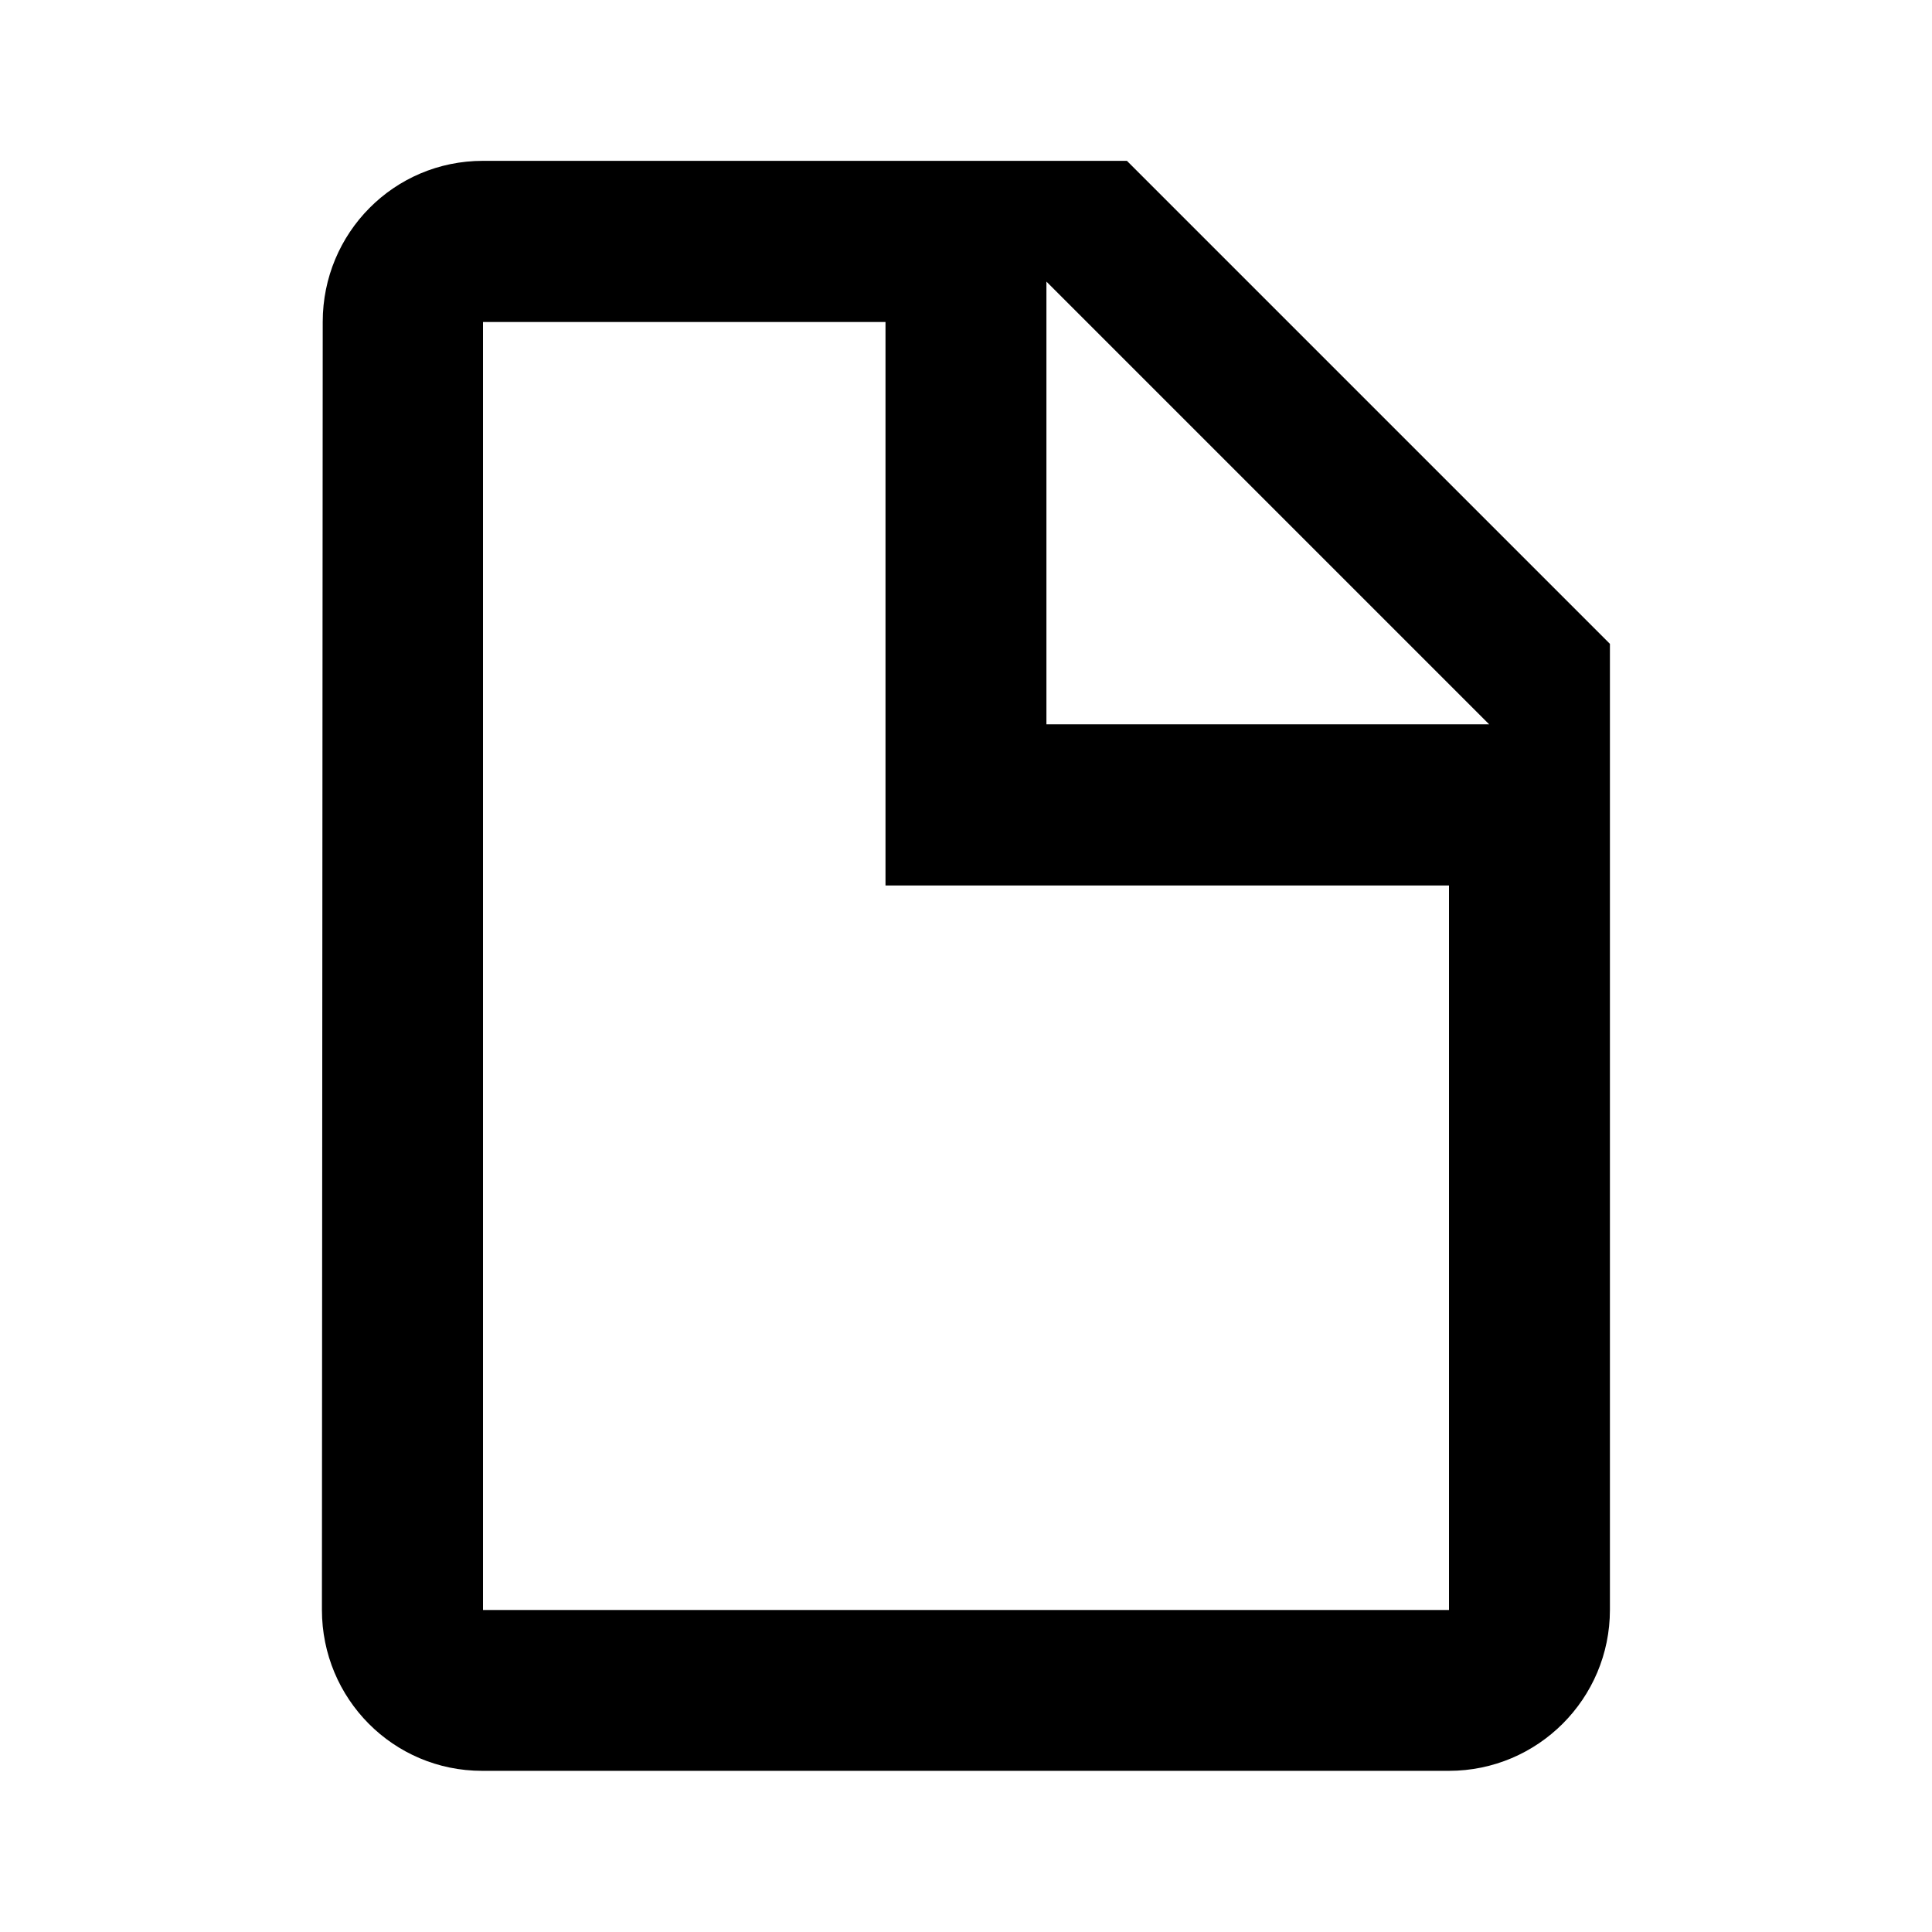
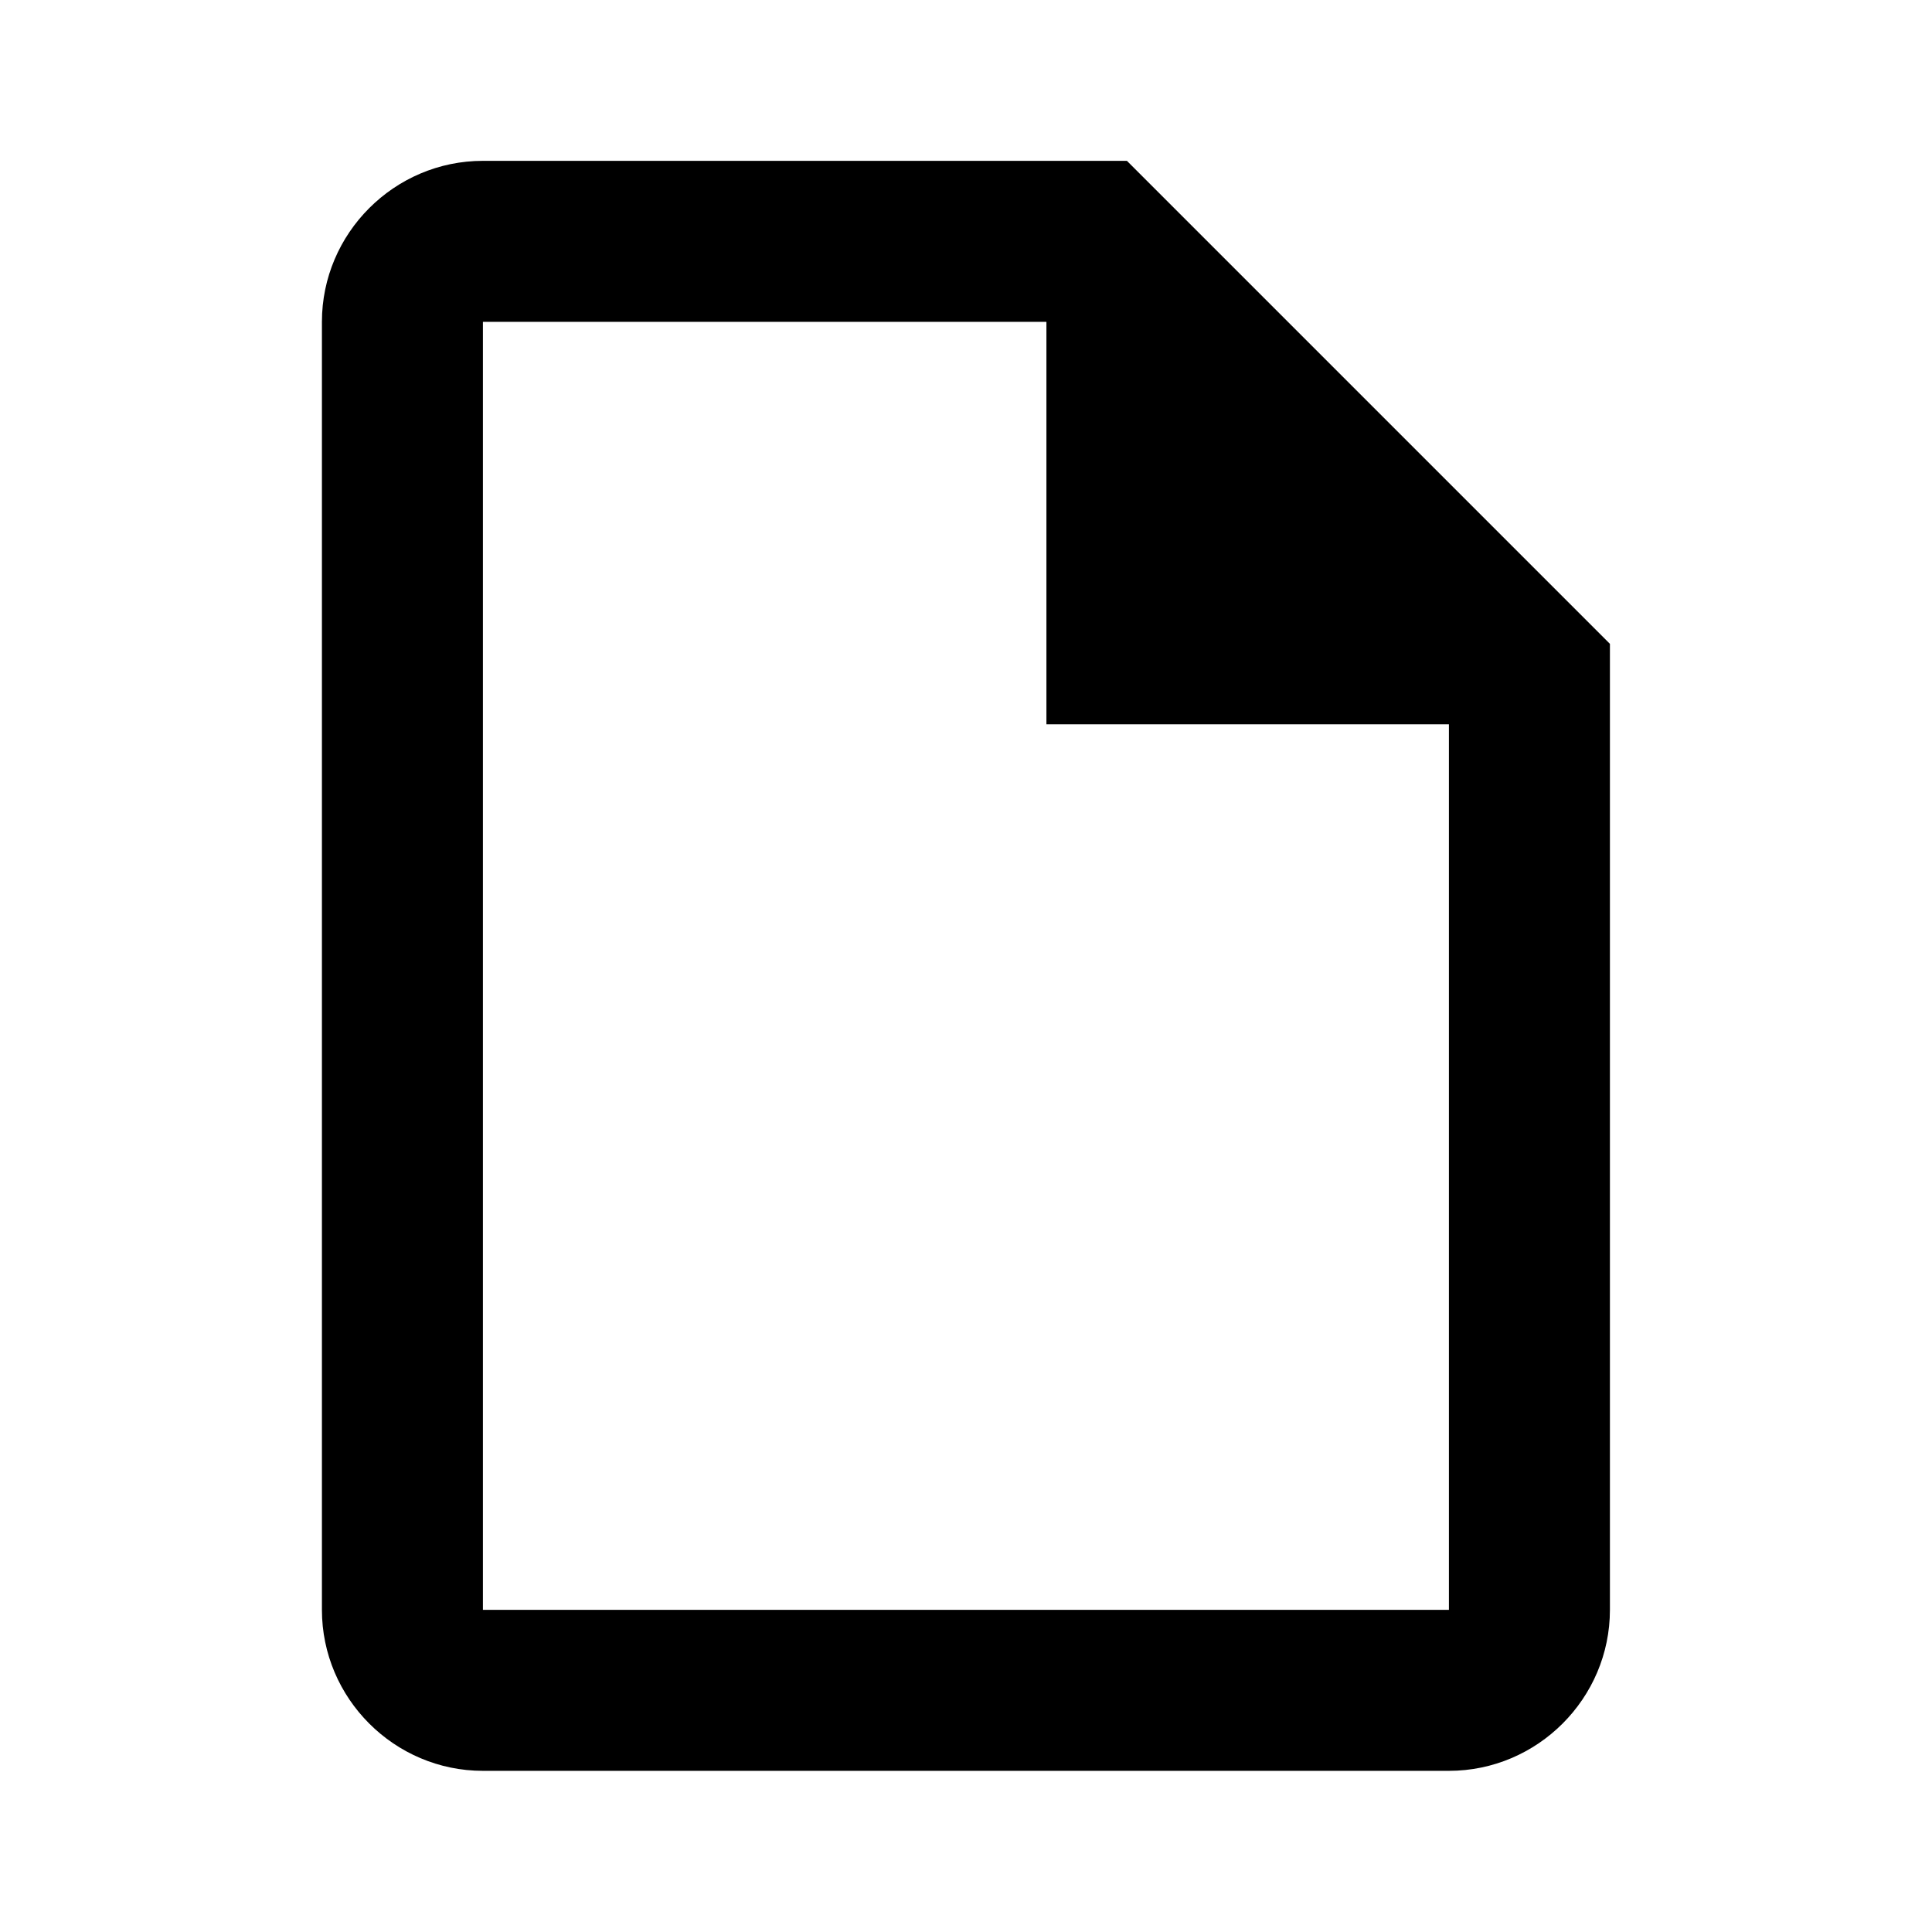
<svg xmlns="http://www.w3.org/2000/svg" version="1.1" baseProfile="full" width="24" height="24" viewBox="0 0 24.00 24.00" enable-background="new 0 0 24.00 24.00" xml:space="preserve">
-   <path fill="#000000" fill-opacity="1" stroke-width="0.2" stroke-linejoin="round" d="M 12.999,8.998L 18.499,8.998L 12.999,3.498L 12.999,8.998 Z M 5.999,1.998L 13.999,1.998L 19.999,7.998L 19.999,19.998C 19.999,21.102 19.103,21.998 17.999,21.998L 5.989,21.998C 4.885,21.998 3.999,21.102 3.999,19.998L 4.009,3.998C 4.009,2.894 4.894,1.998 5.999,1.998 Z M 11,4L 6,4L 6,20L 11,20L 18,20L 18,11L 11,11L 11,4 Z " />
+   <path fill="#000000" fill-opacity="1" stroke-width="1.333" stroke-linejoin="miter" d="M 13.999,1.998L 5.999,1.998C 4.899,1.998 3.999,2.898 3.999,3.998L 3.999,19.998C 3.999,21.098 4.899,21.998 5.999,21.998L 17.999,21.998C 19.099,21.998 19.999,21.098 19.999,19.998L 19.999,7.998L 13.999,1.998 Z M 17.999,19.998L 5.999,19.998L 5.999,3.998L 12.999,3.998L 12.999,8.998L 17.999,8.998L 17.999,19.998 Z " />
</svg>
